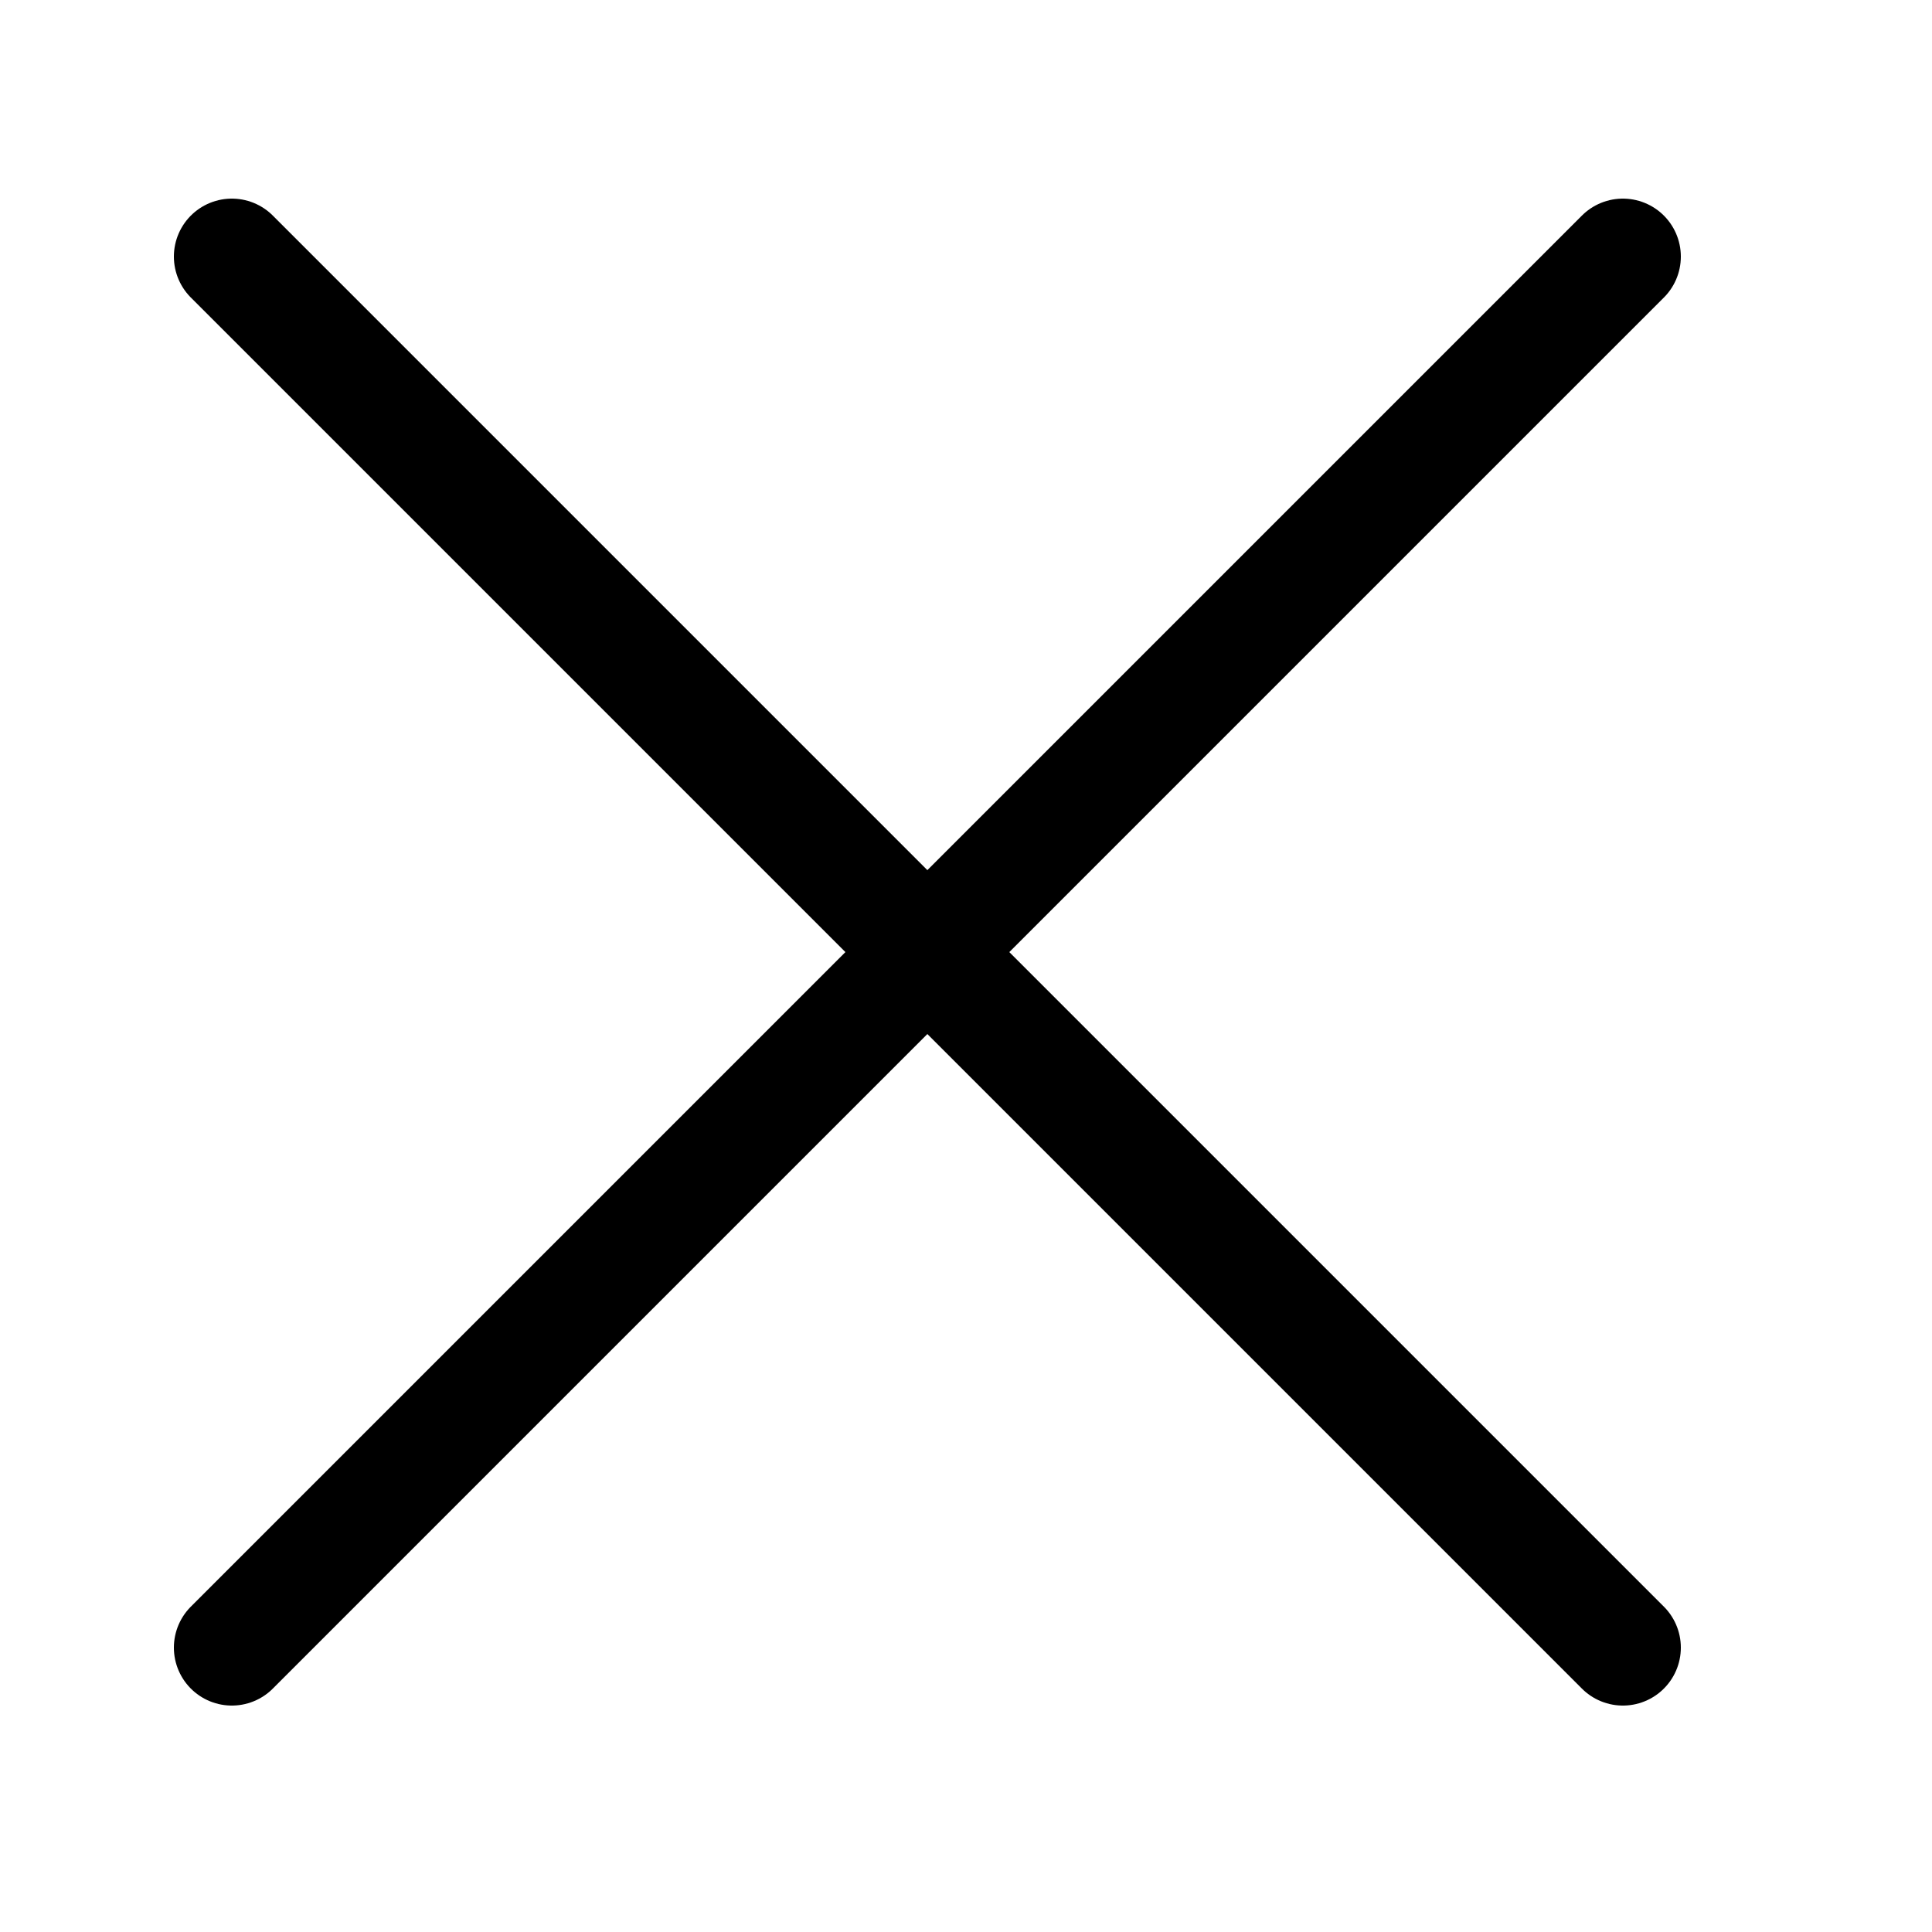
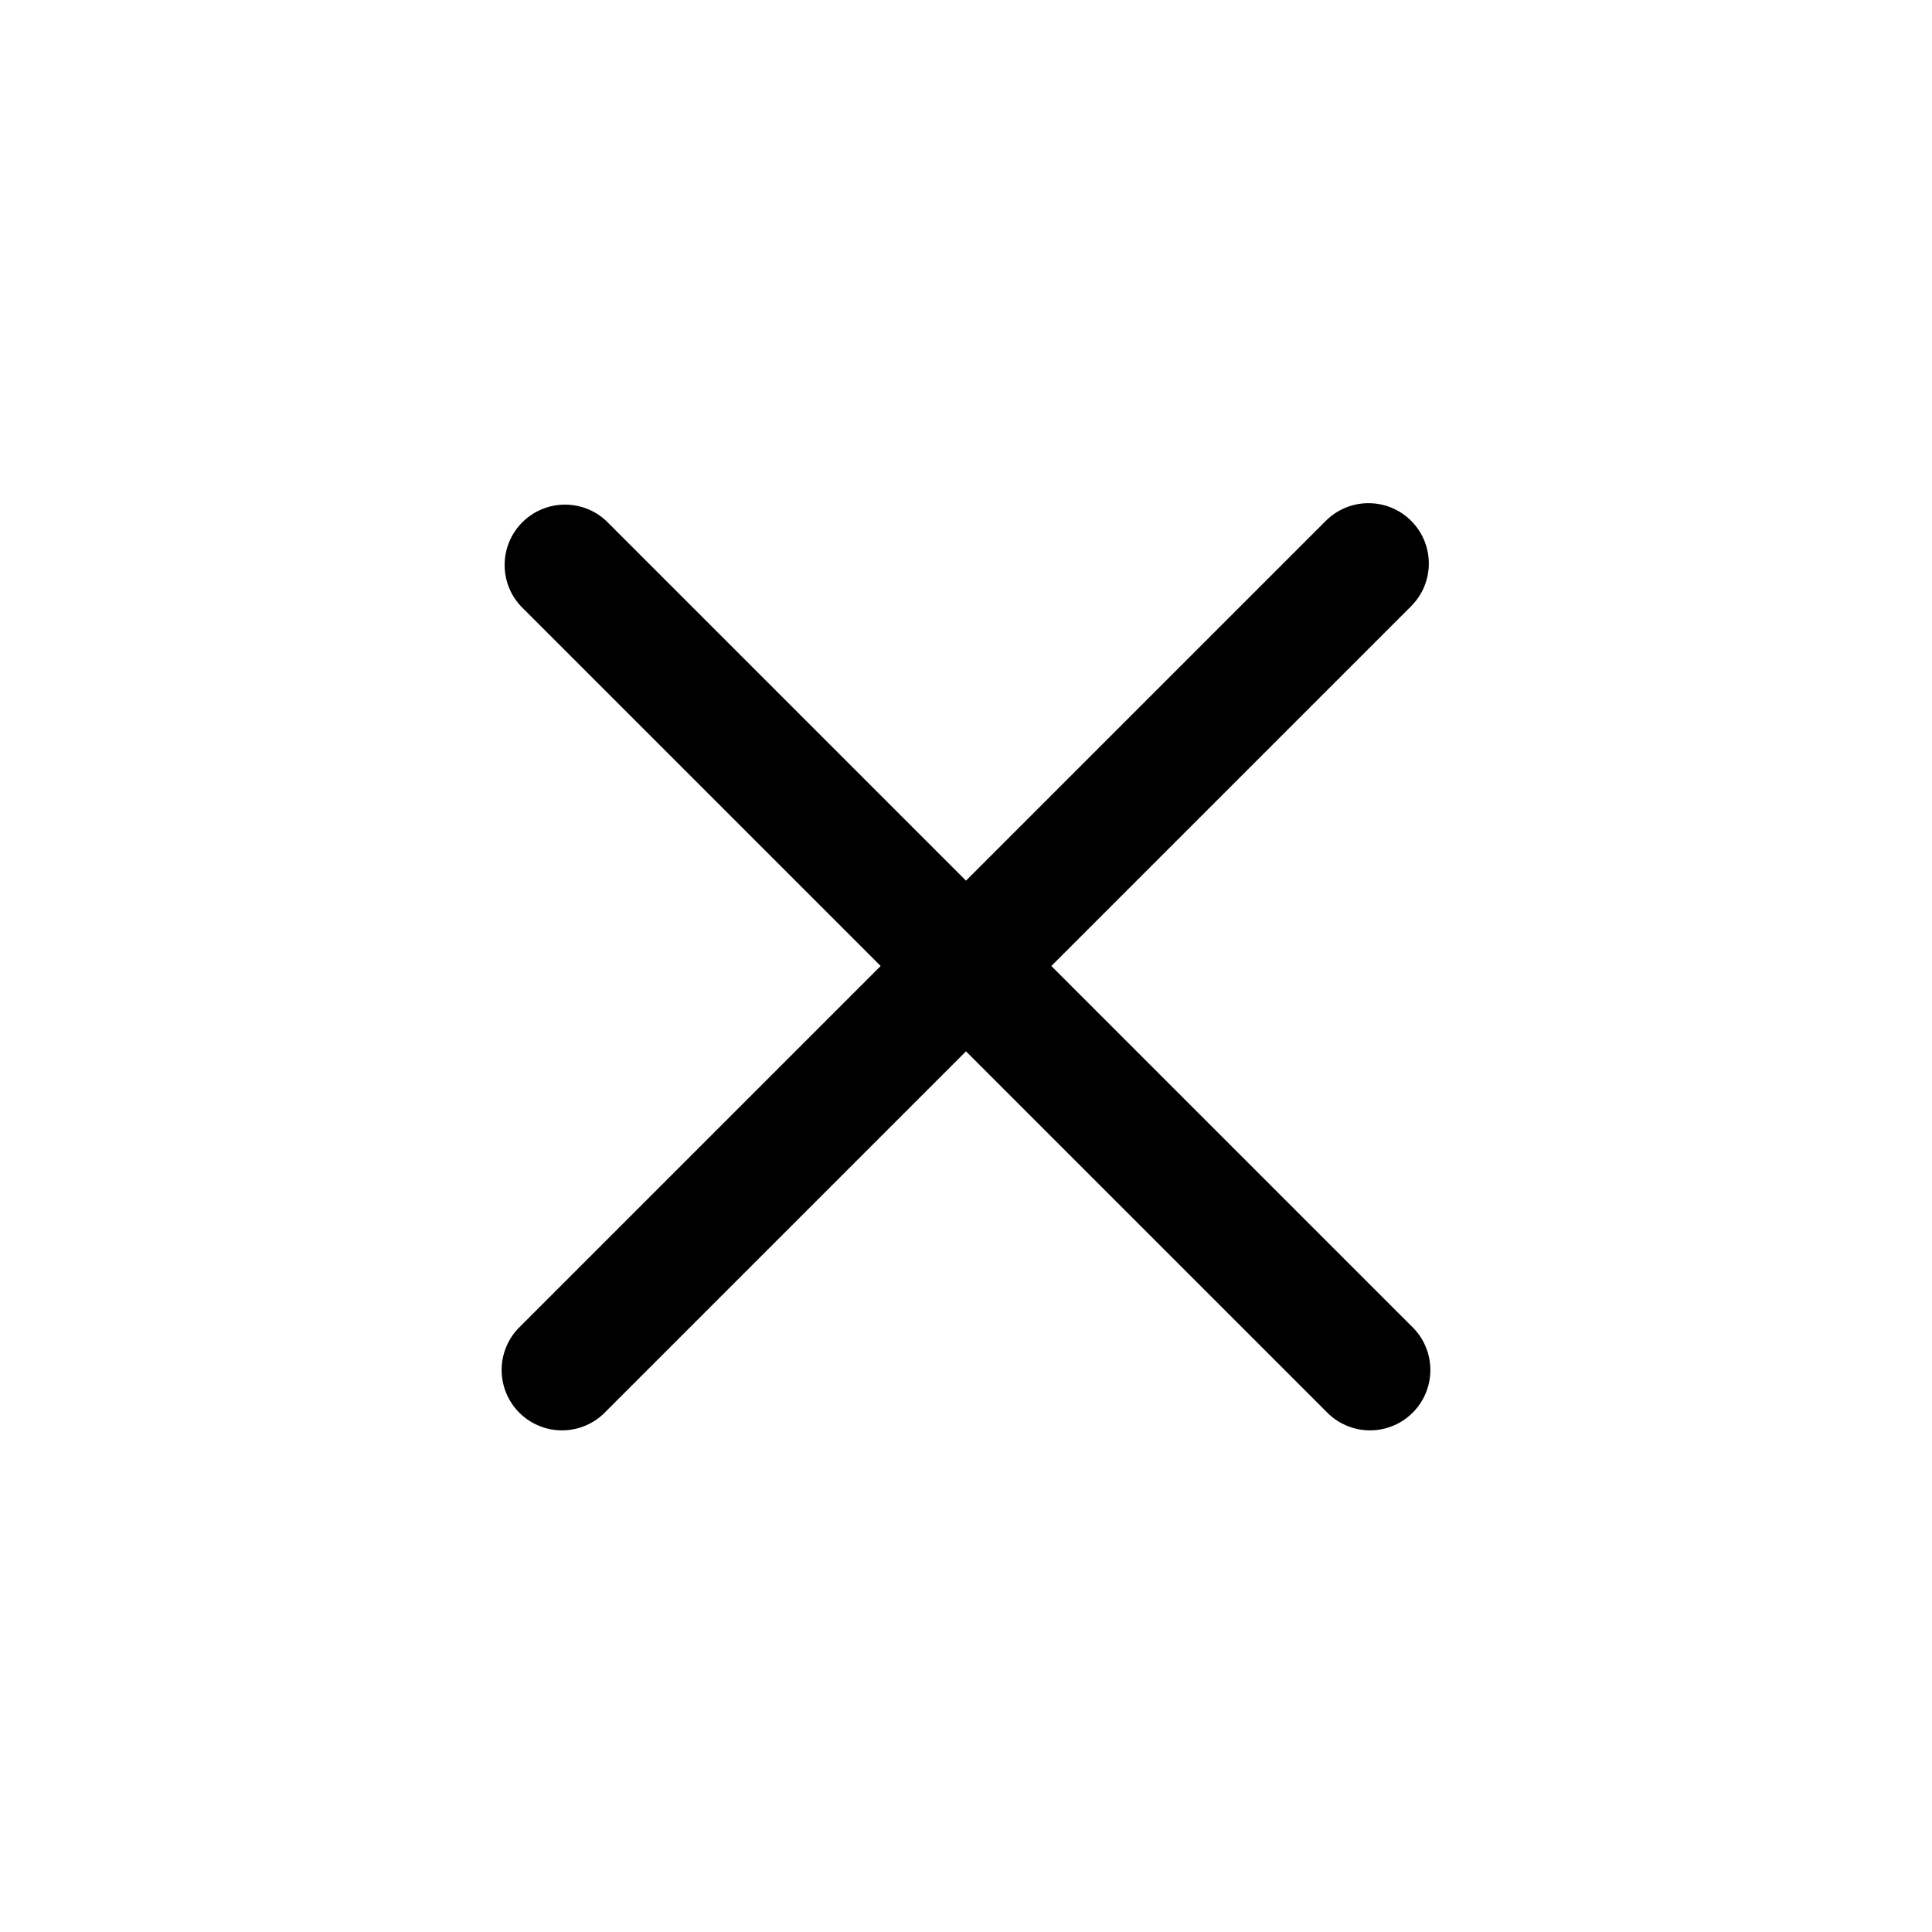
- <svg xmlns="http://www.w3.org/2000/svg" viewBox="0 0 25 25" fill="none">
-   <path d="M3 21.32L21 3.32" stroke="currentColor" stroke-width="1.5" stroke-linecap="round" stroke-linejoin="round" />
-   <path d="M3 3.32L21 21.32" stroke="currentColor" stroke-width="1.5" stroke-linecap="round" stroke-linejoin="round" />
+ <svg xmlns="http://www.w3.org/2000/svg" viewBox="0 0 24 24" fill="none">
+   <path d="M17.53 6.47a.75.75 0 00-1.06 0L12 10.94 7.53 6.47a.75.75 0 00-1.06 1.06L10.94 12l-4.47 4.47a.75.75 0 101.06 1.06L12 13.06l4.47 4.47a.75.75 0 101.06-1.06L13.06 12l4.47-4.47a.75.75 0 000-1.06z" fill="currentColor" />
</svg>
